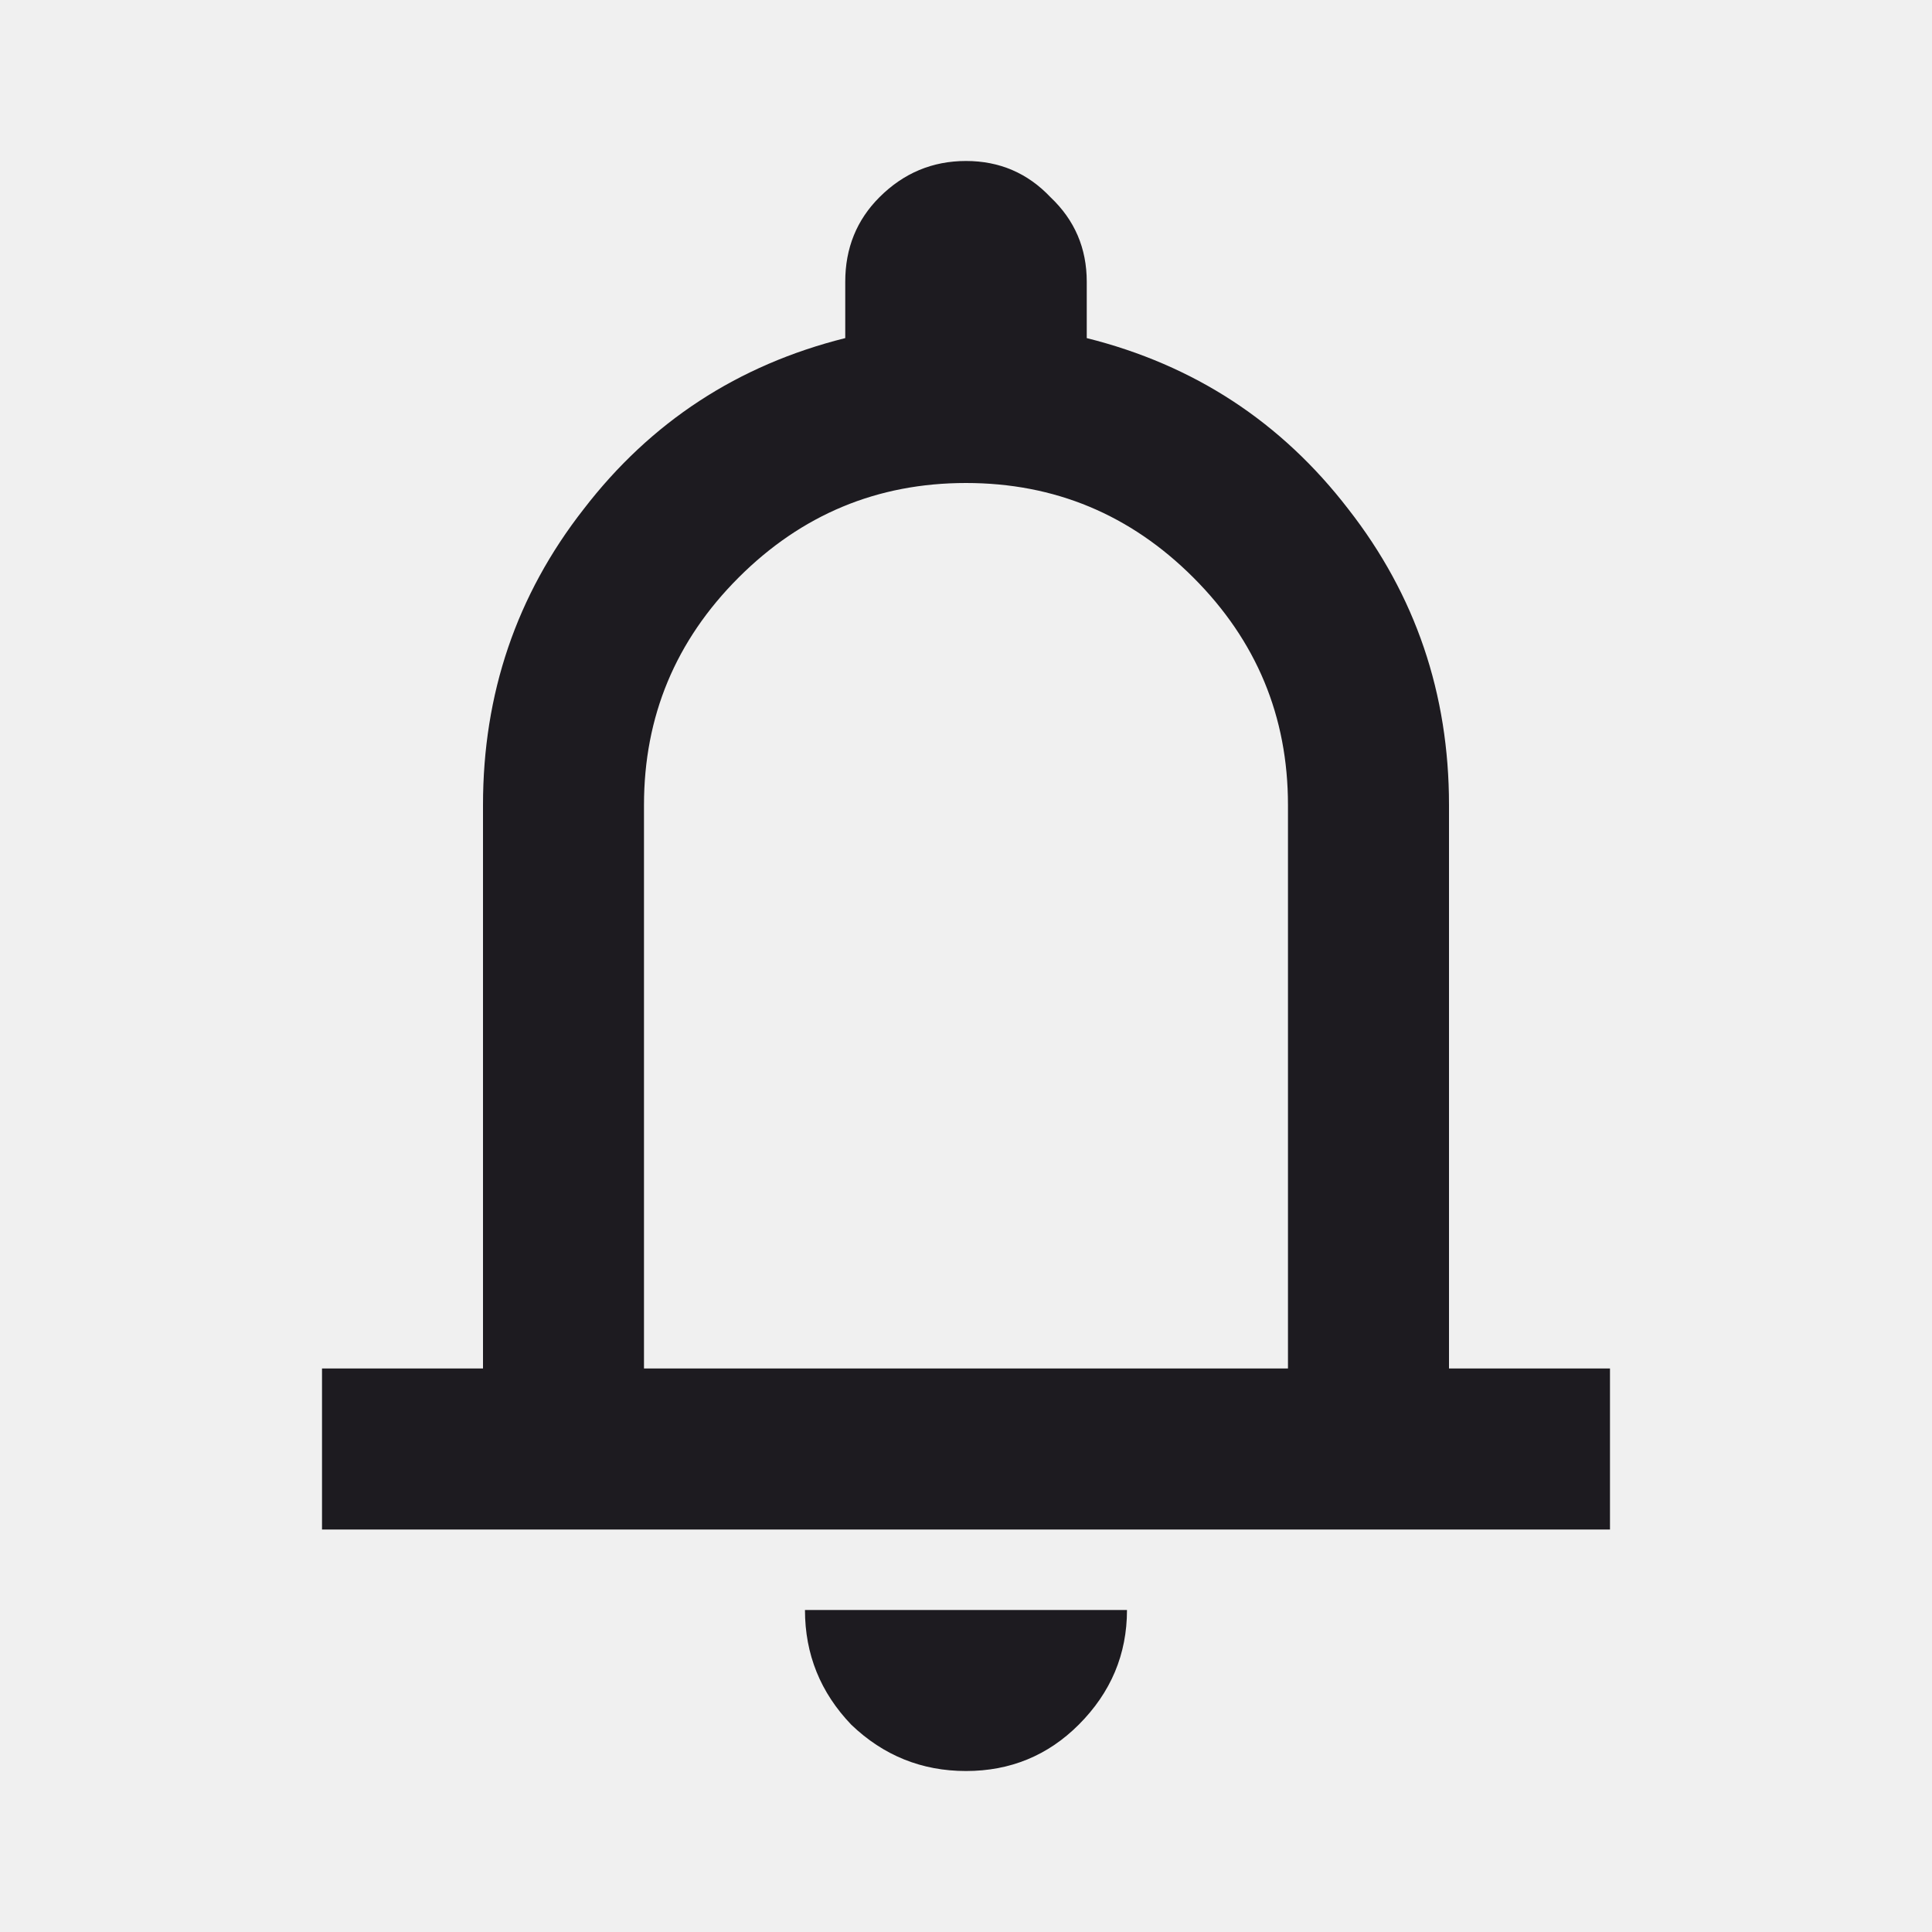
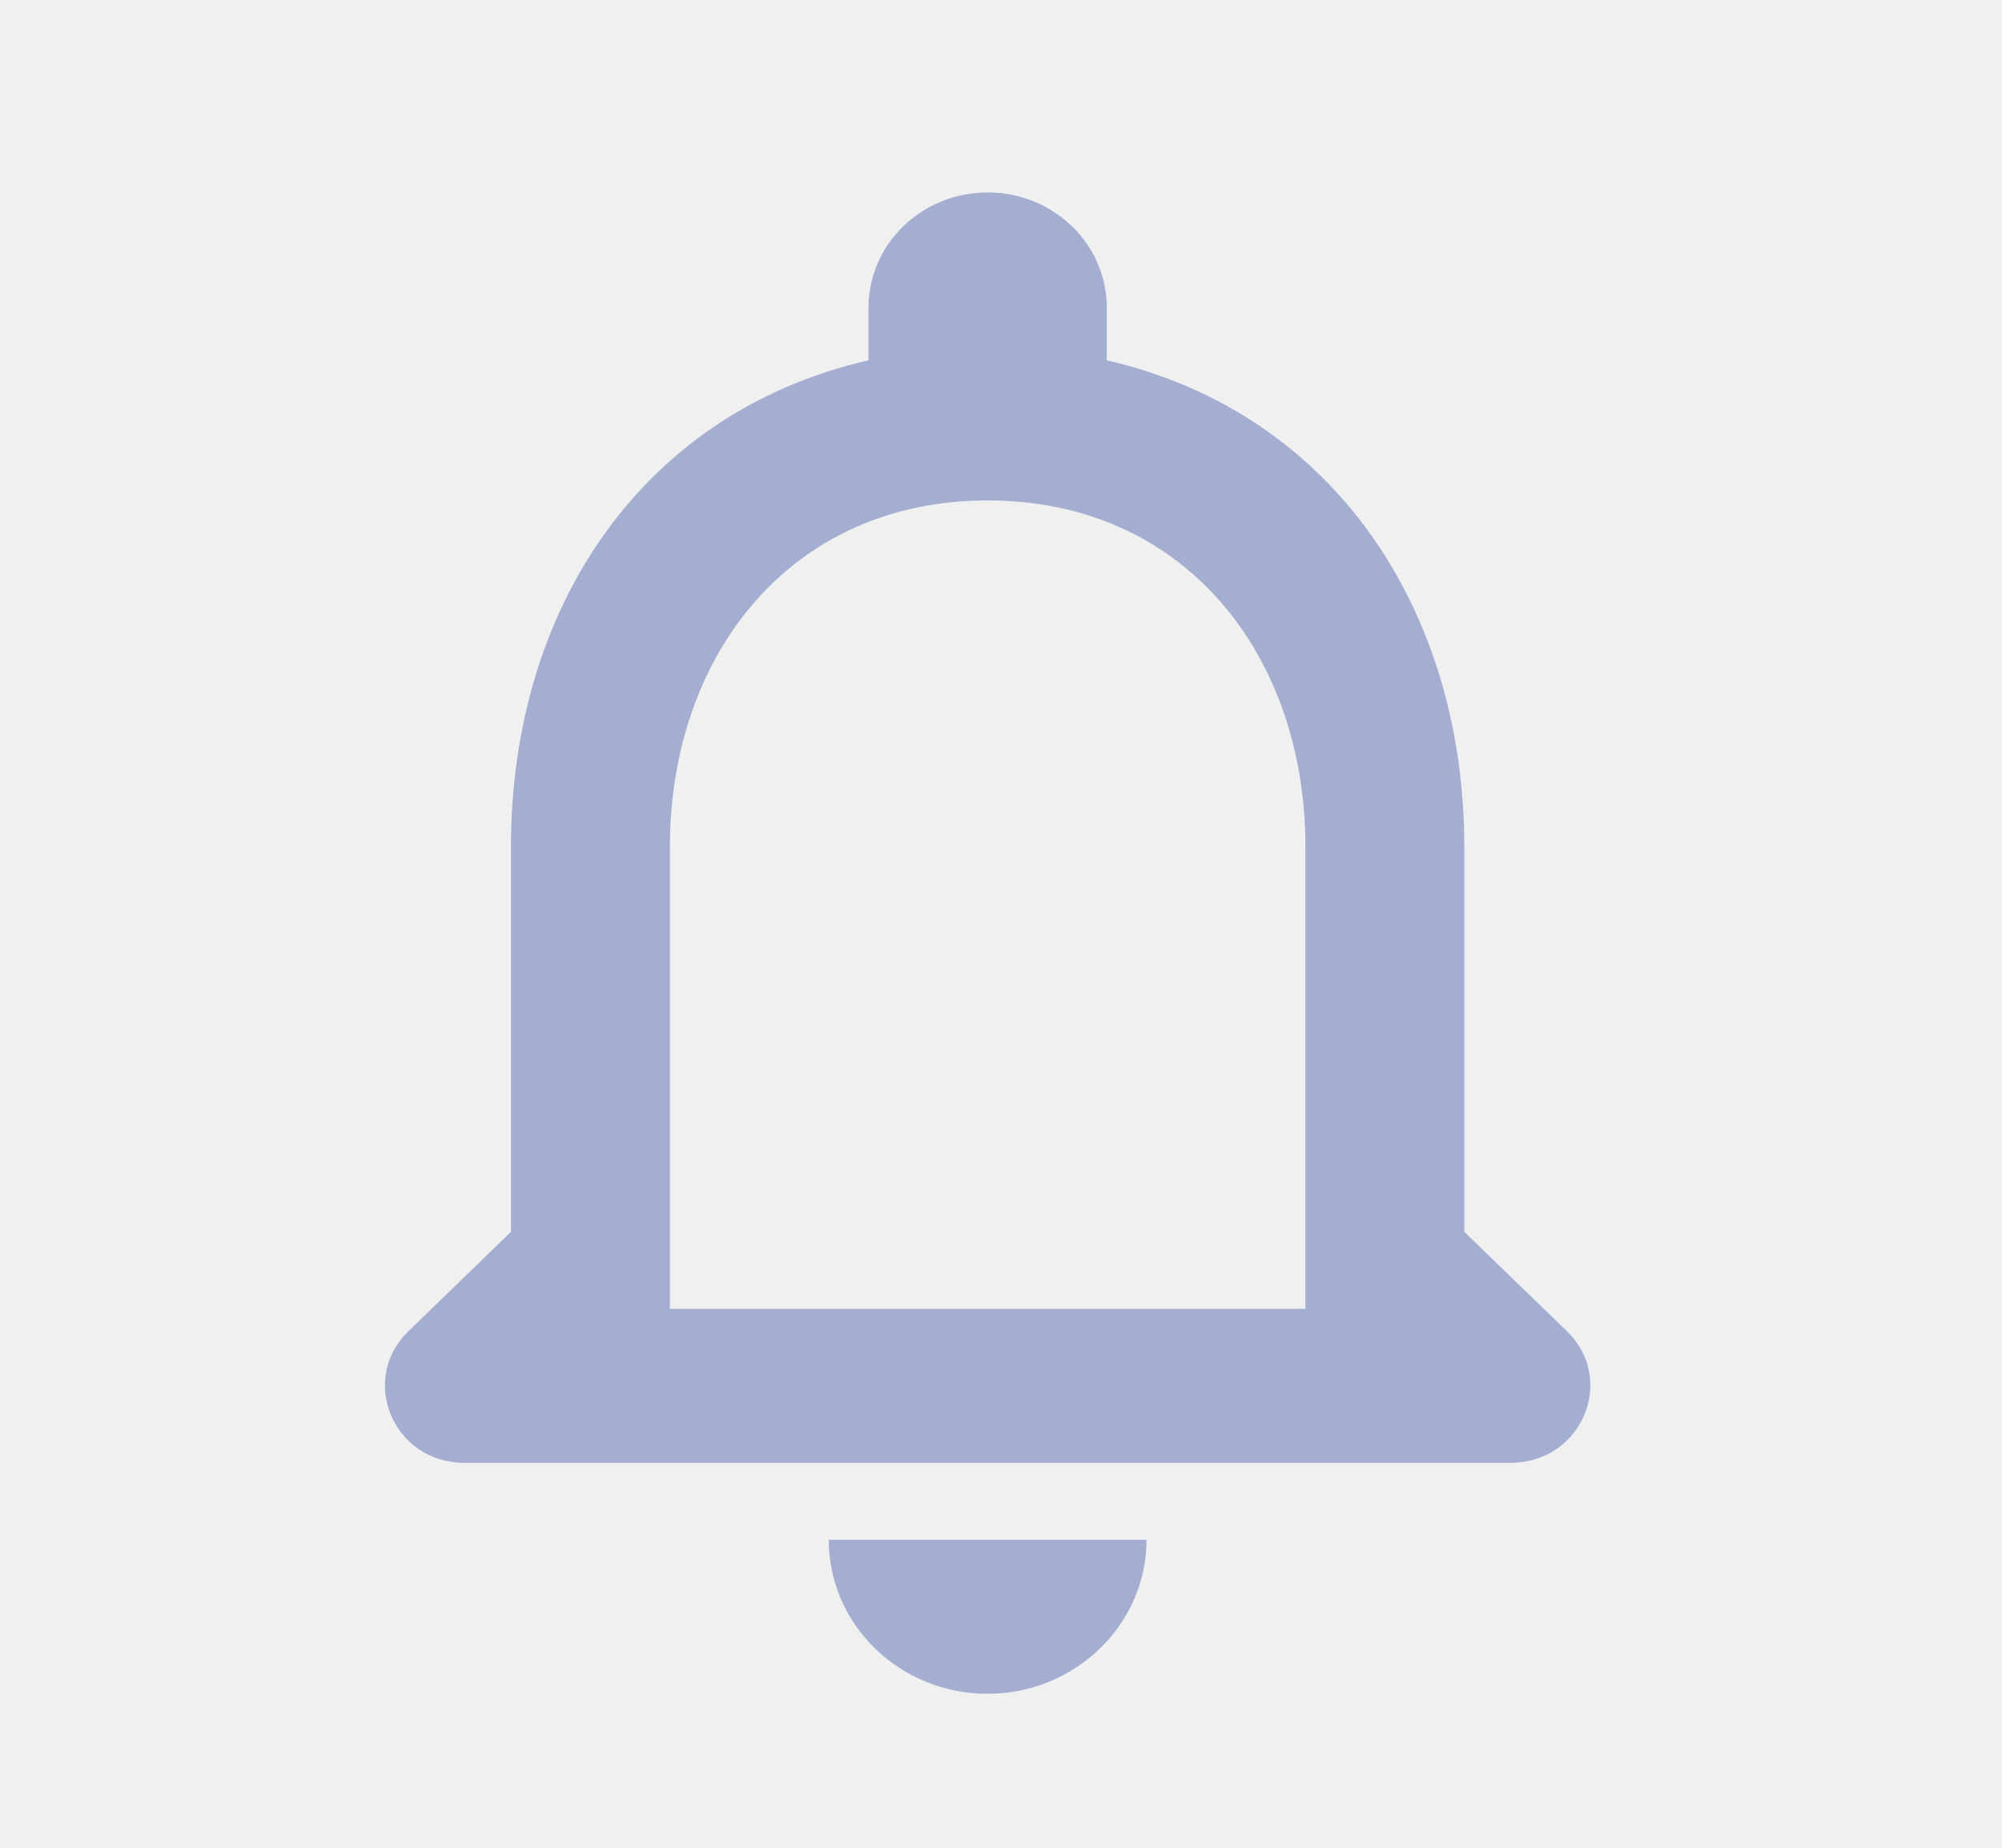
- <svg xmlns="http://www.w3.org/2000/svg" width="46" height="46" viewBox="0 0 46 46" fill="none">
-   <path d="M7.667 36.417V32.583H11.5V19.167C11.5 16.515 12.298 14.167 13.896 12.123C15.493 10.046 17.569 8.689 20.125 8.05V6.708C20.125 5.91 20.396 5.239 20.939 4.696C21.514 4.121 22.201 3.833 23 3.833C23.798 3.833 24.469 4.121 25.012 4.696C25.587 5.239 25.875 5.91 25.875 6.708V8.05C28.43 8.689 30.507 10.046 32.104 12.123C33.701 14.167 34.5 16.515 34.5 19.167V32.583H38.333V36.417H7.667ZM23 42.167C21.946 42.167 21.035 41.799 20.269 41.065C19.534 40.298 19.166 39.388 19.166 38.333H26.833C26.833 39.388 26.45 40.298 25.683 41.065C24.948 41.799 24.054 42.167 23 42.167ZM15.333 32.583H30.666V19.167C30.666 17.058 29.916 15.254 28.414 13.752C26.913 12.251 25.108 11.5 23 11.5C20.892 11.5 19.087 12.251 17.585 13.752C16.084 15.254 15.333 17.058 15.333 19.167V32.583Z" fill="#1D1B20" />
+ <svg xmlns="http://www.w3.org/2000/svg" width="26" height="24" viewBox="0 0 26 24" fill="none">
+   <g clip-path="url(#clip0_589_2759)">
+     <path d="M20.349 17.29L19.017 16V11C19.017 7.93 17.325 5.36 14.374 4.68V4C14.374 3.17 13.683 2.5 12.827 2.5C11.97 2.5 11.279 3.17 11.279 4V4.68C8.318 5.36 6.636 7.92 6.636 11V16L5.305 17.29C4.655 17.92 5.109 19 6.027 19H19.616C20.544 19 20.998 17.92 20.349 17.29ZM16.954 17H8.7V11C8.7 8.52 10.258 6.5 12.827 6.5C15.396 6.5 16.954 8.52 16.954 11V17ZM12.827 22C13.962 22 14.89 21.1 14.89 20H10.763C10.763 21.1 11.681 22 12.827 22Z" fill="#A3AED0" />
+   </g>
+   <defs>
+     <clipPath id="clip0_589_2759">
+       <rect width="24.763" height="24" fill="white" transform="translate(0.445312)" />
+     </clipPath>
+   </defs>
</svg>
